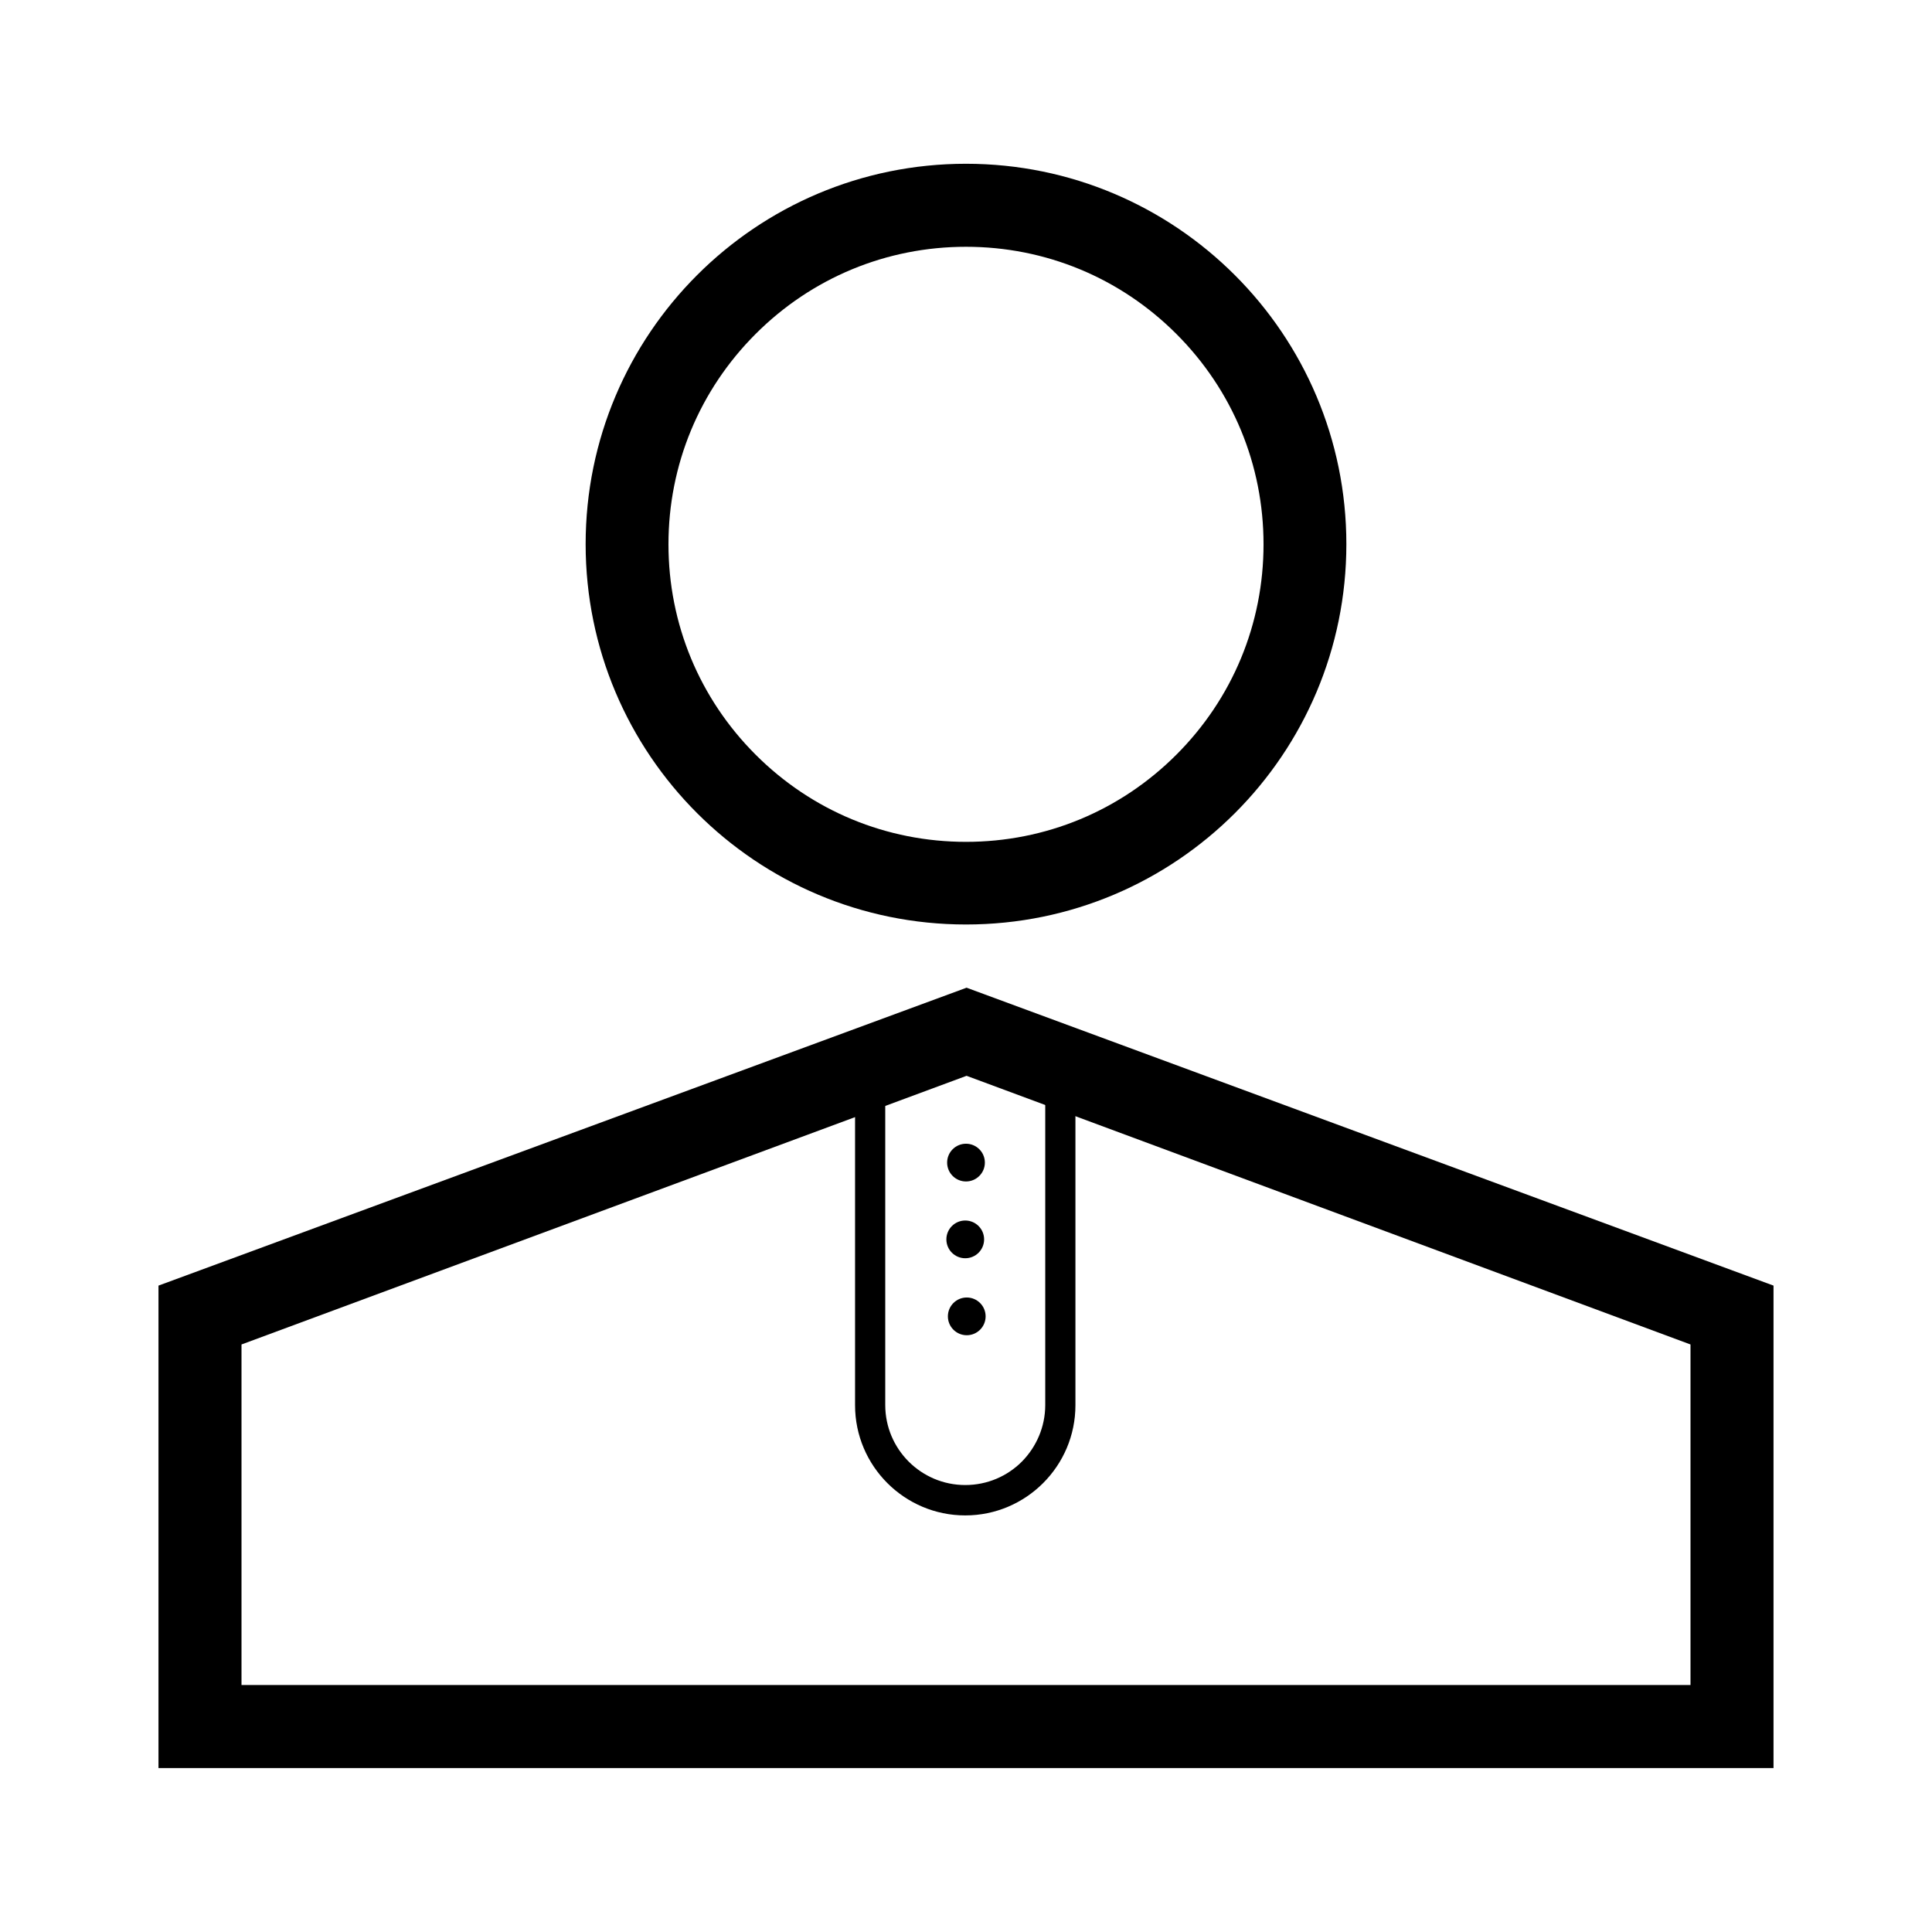
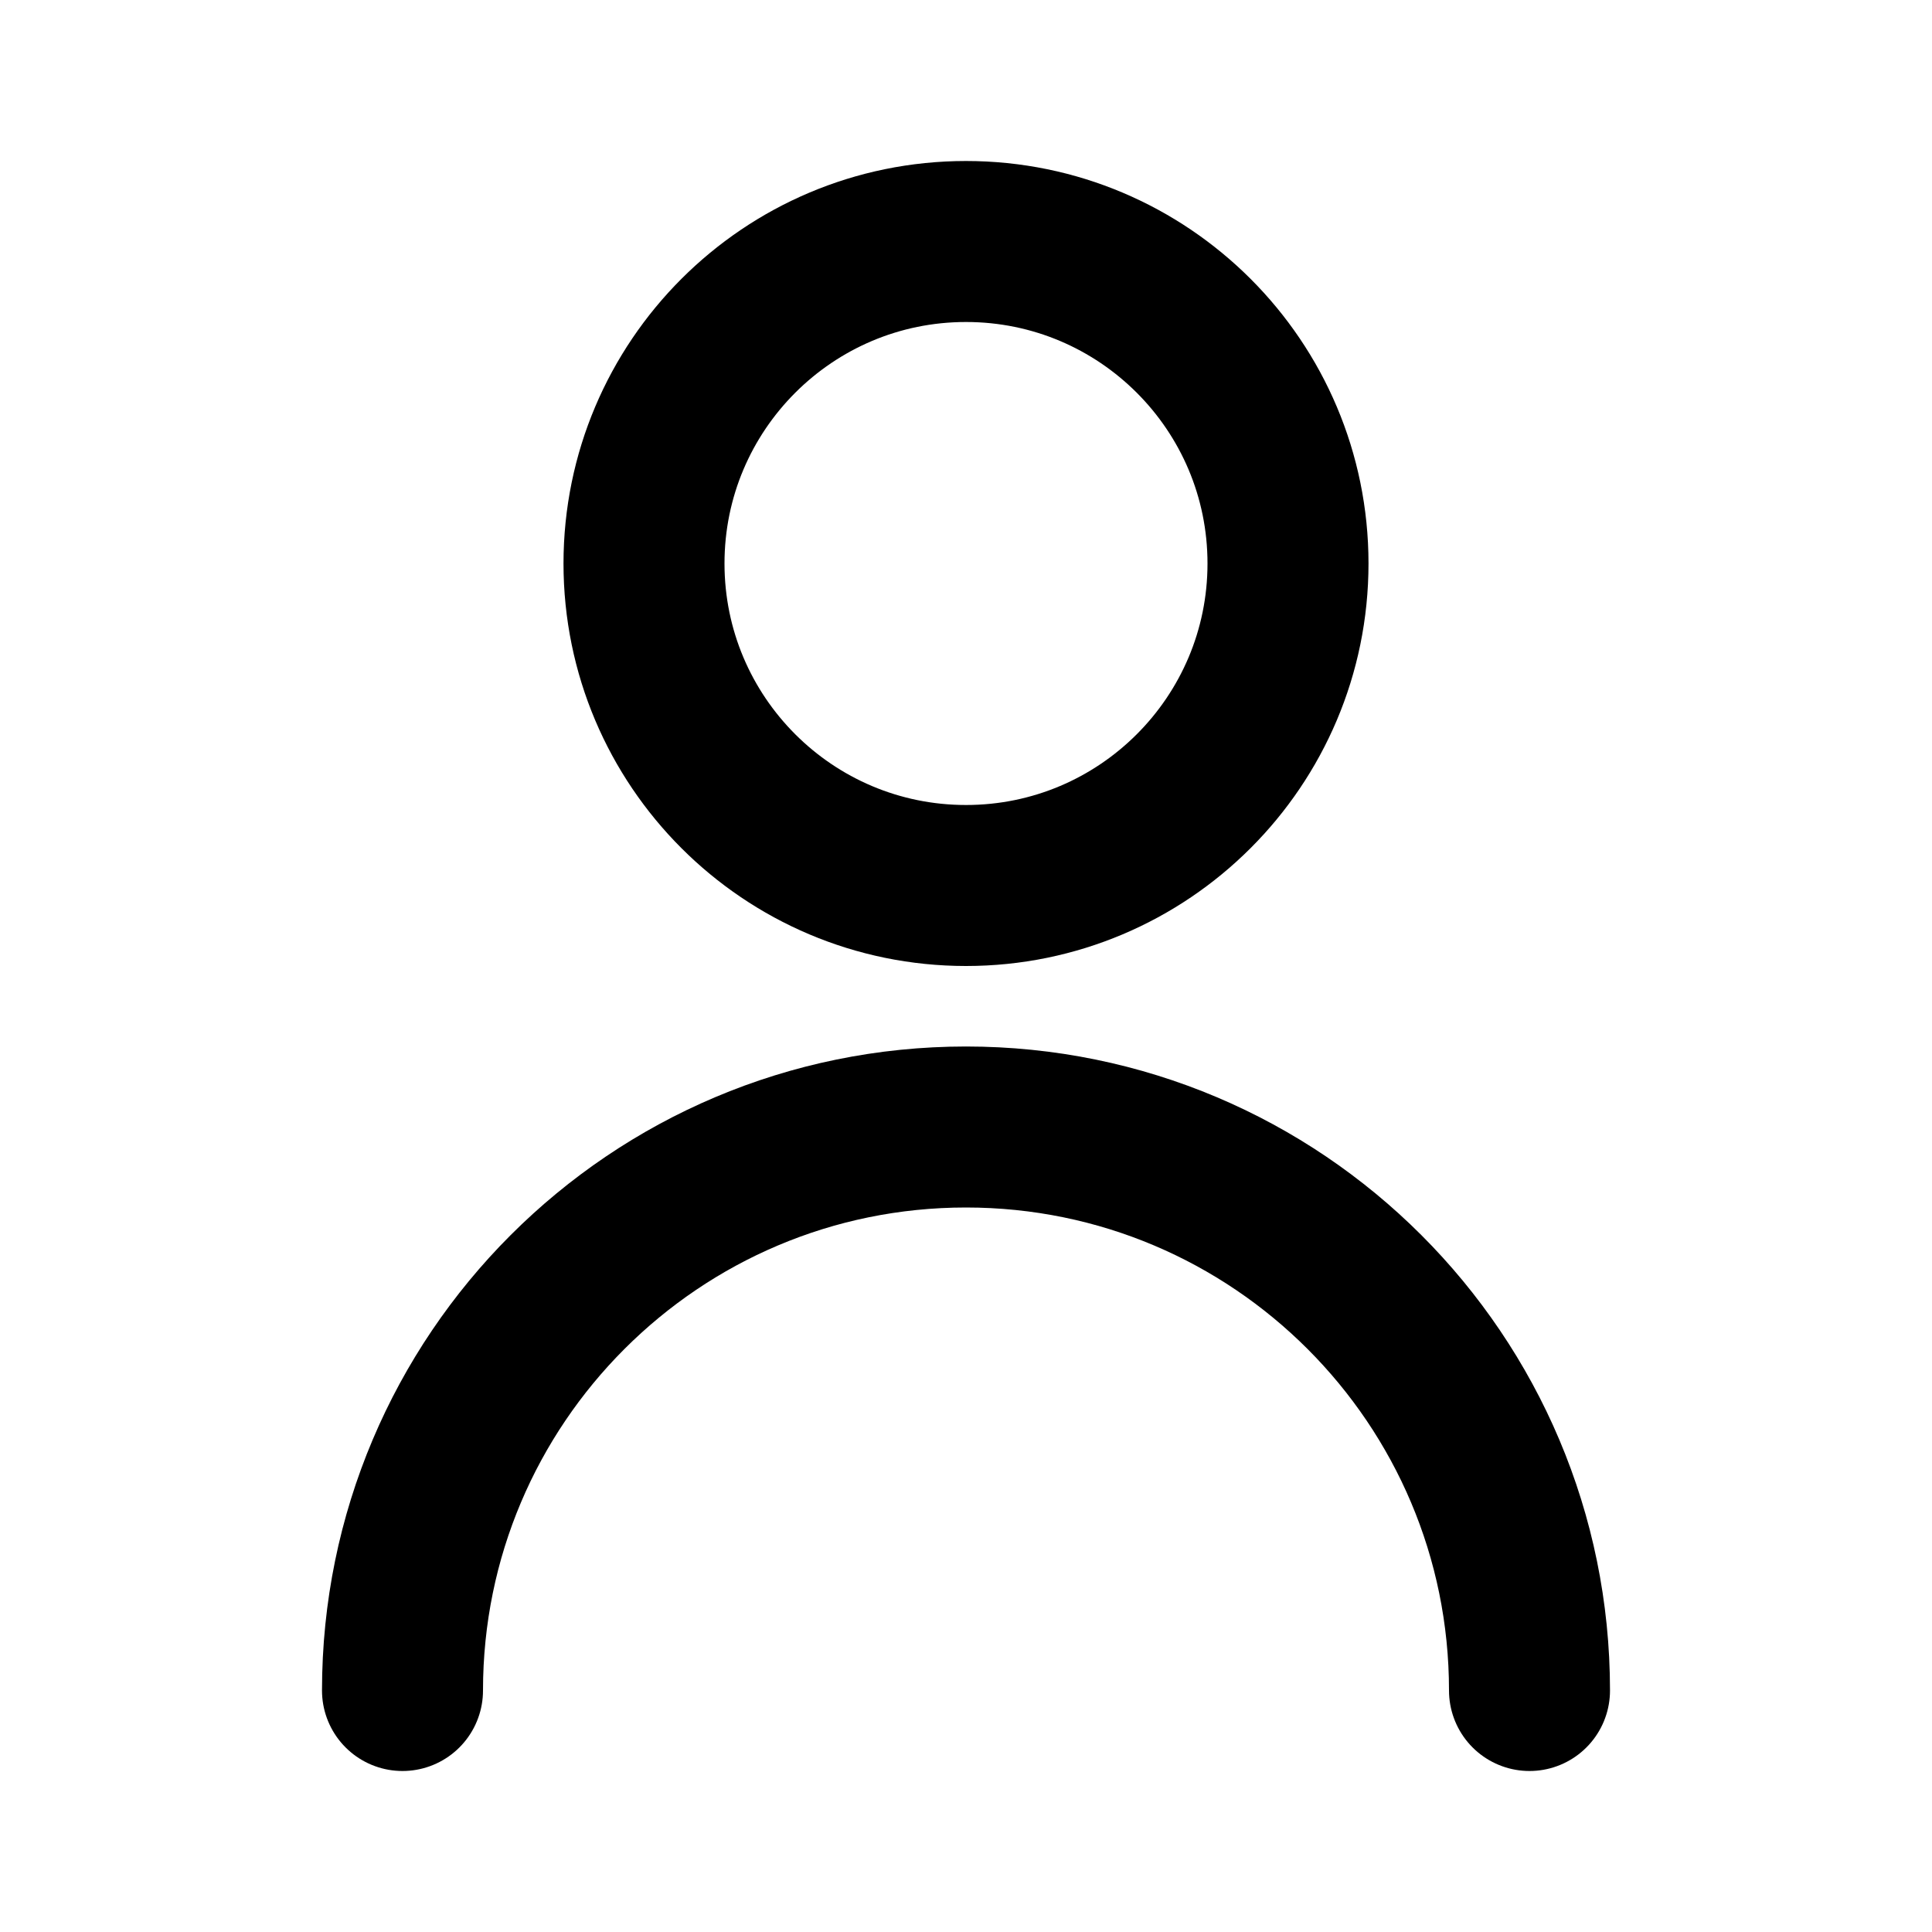
- <svg xmlns="http://www.w3.org/2000/svg" width="800px" height="800px" viewBox="0 0 1024 1024" class="icon" version="1.1" fill="#000000">
+ <svg xmlns="http://www.w3.org/2000/svg" width="800px" height="800px" viewBox="0 0 24 24" fill="none">
  <g id="SVGRepo_bgCarrier" stroke-width="0" />
  <g id="SVGRepo_tracerCarrier" stroke-linecap="round" stroke-linejoin="round" />
  <g id="SVGRepo_iconCarrier">
-     <path d="M512 616.2m-10 0a10 10 0 1 0 20 0 10 10 0 1 0-20 0Z" fill="#000000" />
-     <path d="M511.6 656.9m-10 0a10 10 0 1 0 20 0 10 10 0 1 0-20 0Z" fill="#000000" />
-     <path d="M512.4 697.7m-10 0a10 10 0 1 0 20 0 10 10 0 1 0-20 0Z" fill="#000000" />
-     <path d="M512 130.8c42.1 0 81.7 16.4 111.5 46.2s46.2 69.4 46.2 111.5-16.4 81.7-46.2 111.5c-29.8 29.8-69.4 46.2-111.5 46.2s-81.7-16.4-111.5-46.2c-29.8-29.8-46.2-69.4-46.2-111.5s16.4-81.7 46.2-111.5 69.4-46.2 111.5-46.2m0-44c-111.4 0-201.6 90.3-201.6 201.6C310.4 399.8 400.7 490 512 490c111.4 0 201.6-90.3 201.6-201.6S623.3 86.8 512 86.8zM512.3 523.5L84 681.4v255.7h856V681.4L512.3 523.5zM896 893.1H128V712.6l384.3-142.4L896 712.6v180.5z" fill="#000000" />
-     <path d="M555.4 585.3l-1.4-0.5v159.9c0 11.7-4.8 22.3-12.4 30-7.7 7.7-18.3 12.4-30 12.4-23.4 0-42.4-19-42.4-42.4V585.3l-1.4 0.5-14.6 5.2v153.8c0 32.2 26.2 58.4 58.4 58.4S570 777 570 744.8V590.5l-14.6-5.2z" fill="#000000" />
+     <path d="M5 21C5 17.134 8.134 14 12 14C15.866 14 19 17.134 19 21M16 7C16 9.209 14.209 11 12 11C9.791 11 8 9.209 8 7C8 4.791 9.791 3 12 3C14.209 3 16 4.791 16 7Z" stroke="#000000" stroke-width="2" stroke-linecap="round" stroke-linejoin="round" />
  </g>
</svg>
